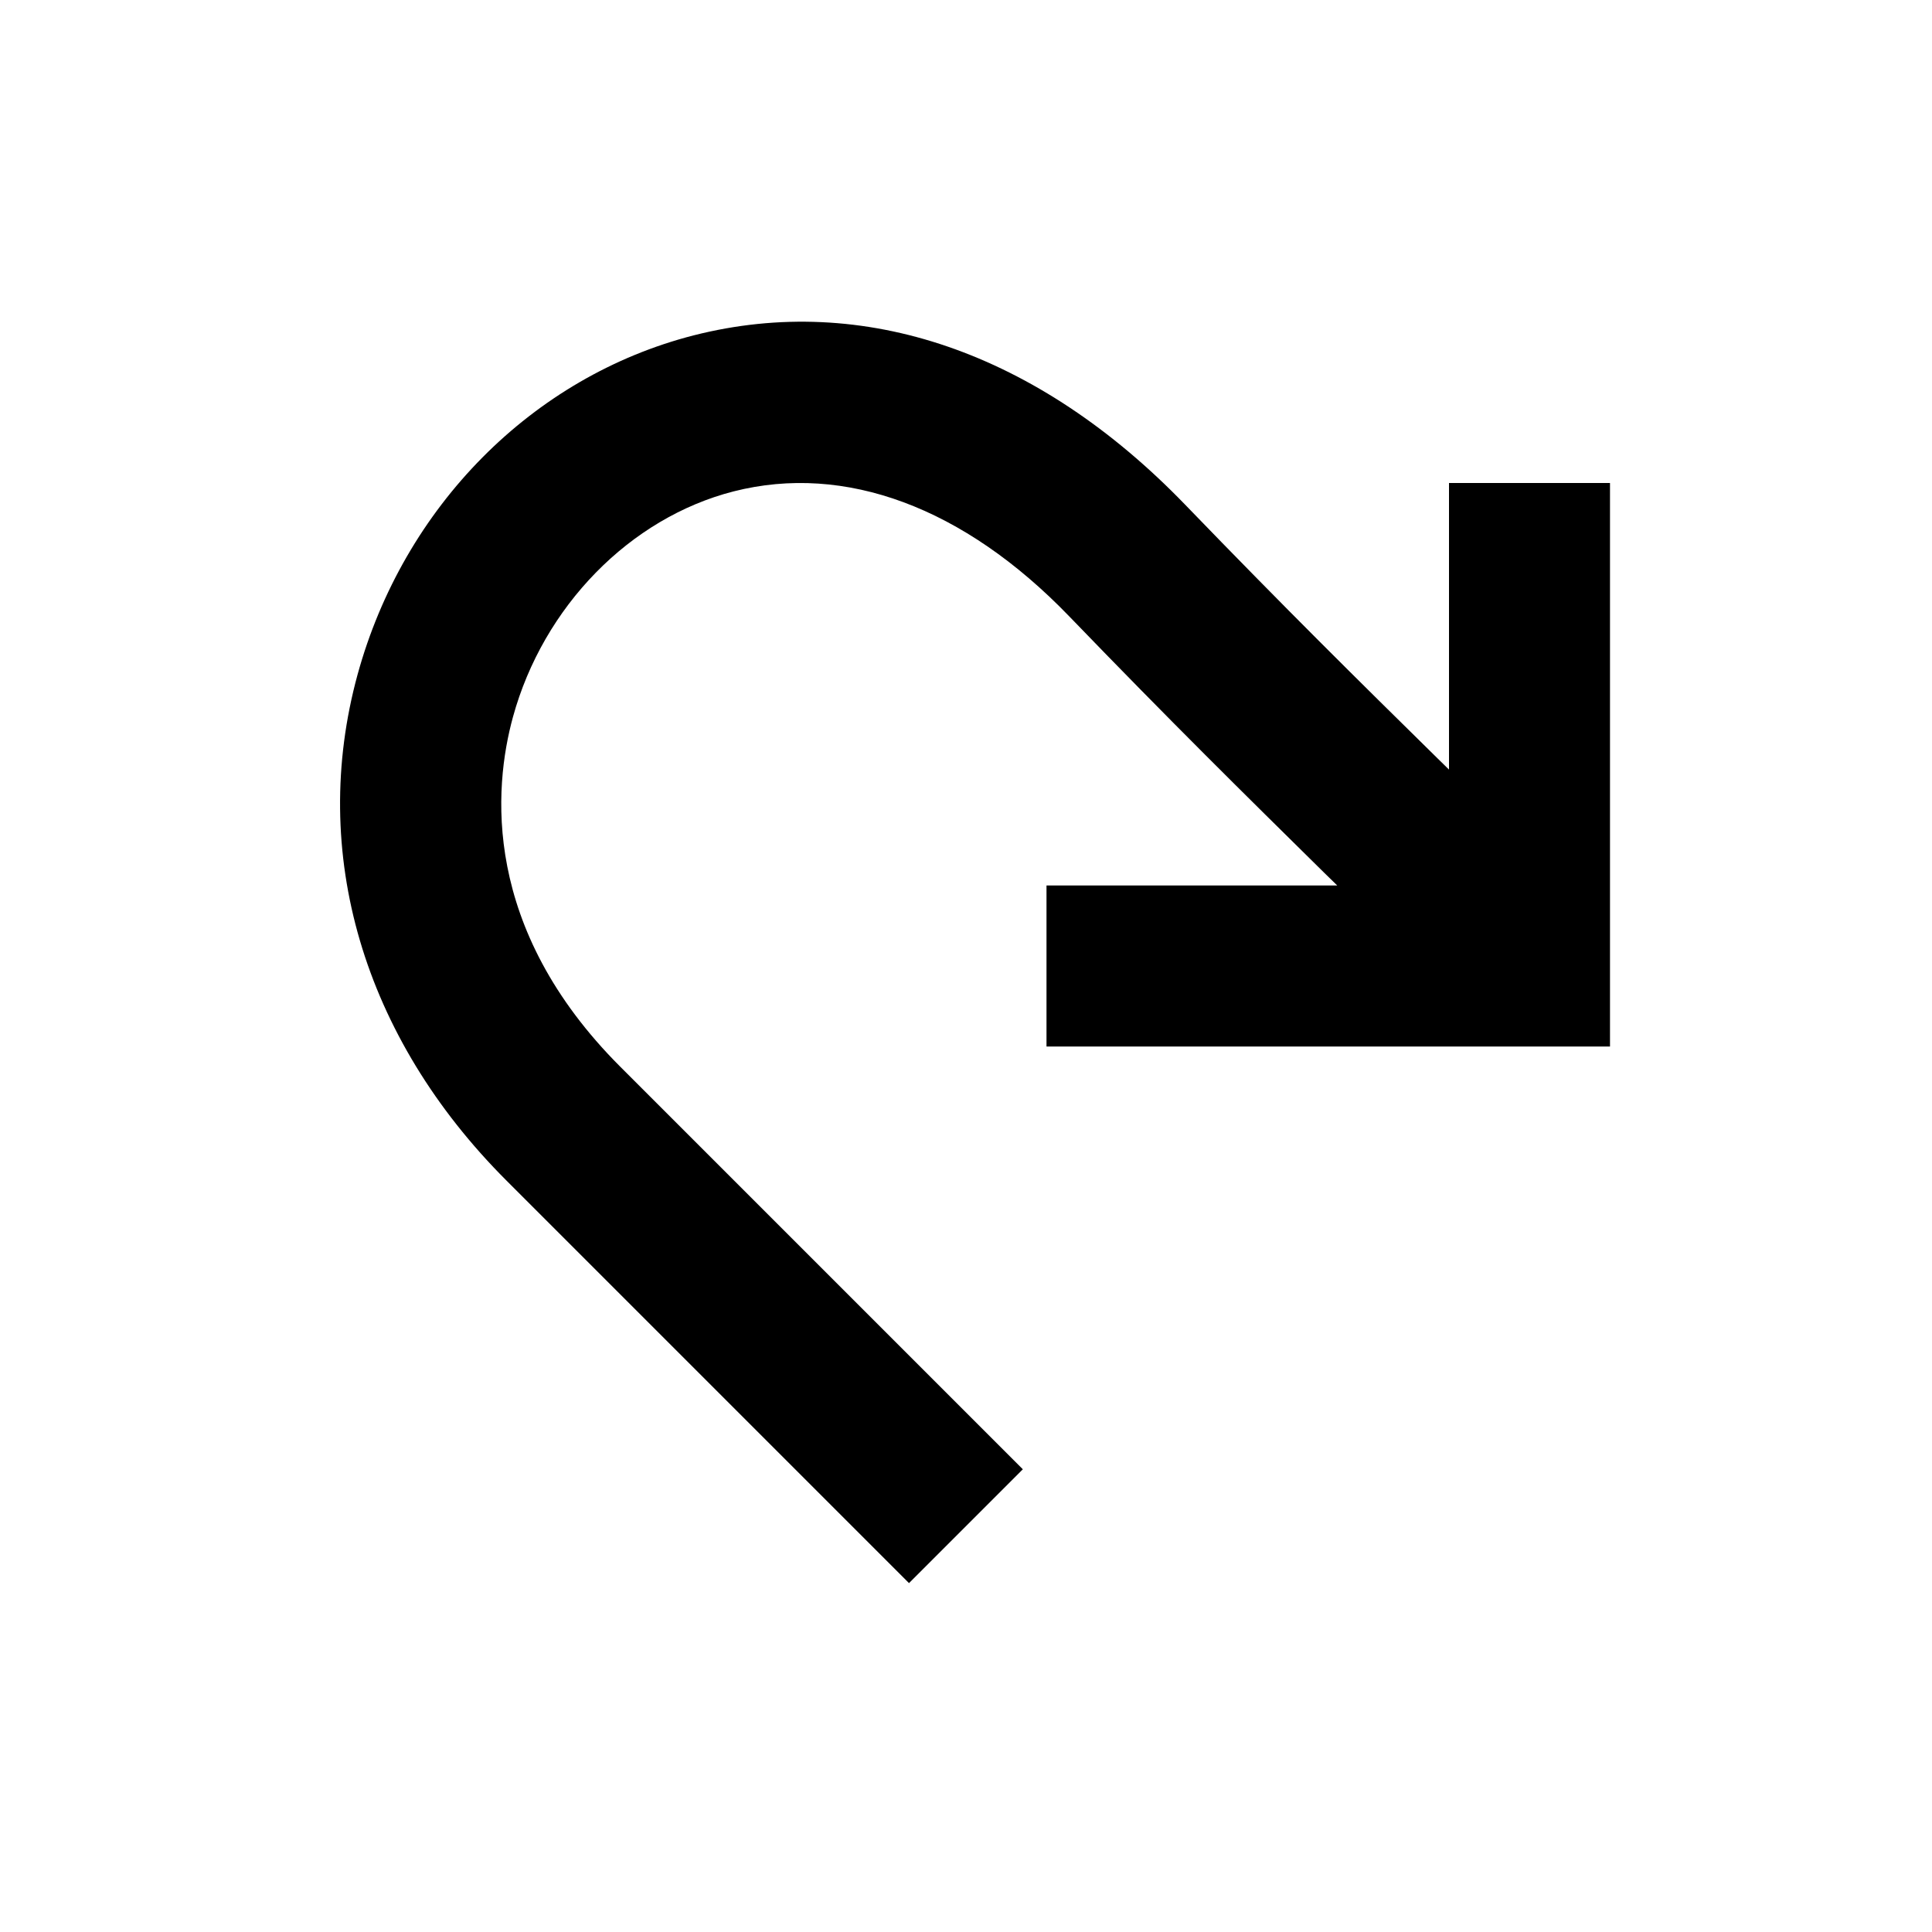
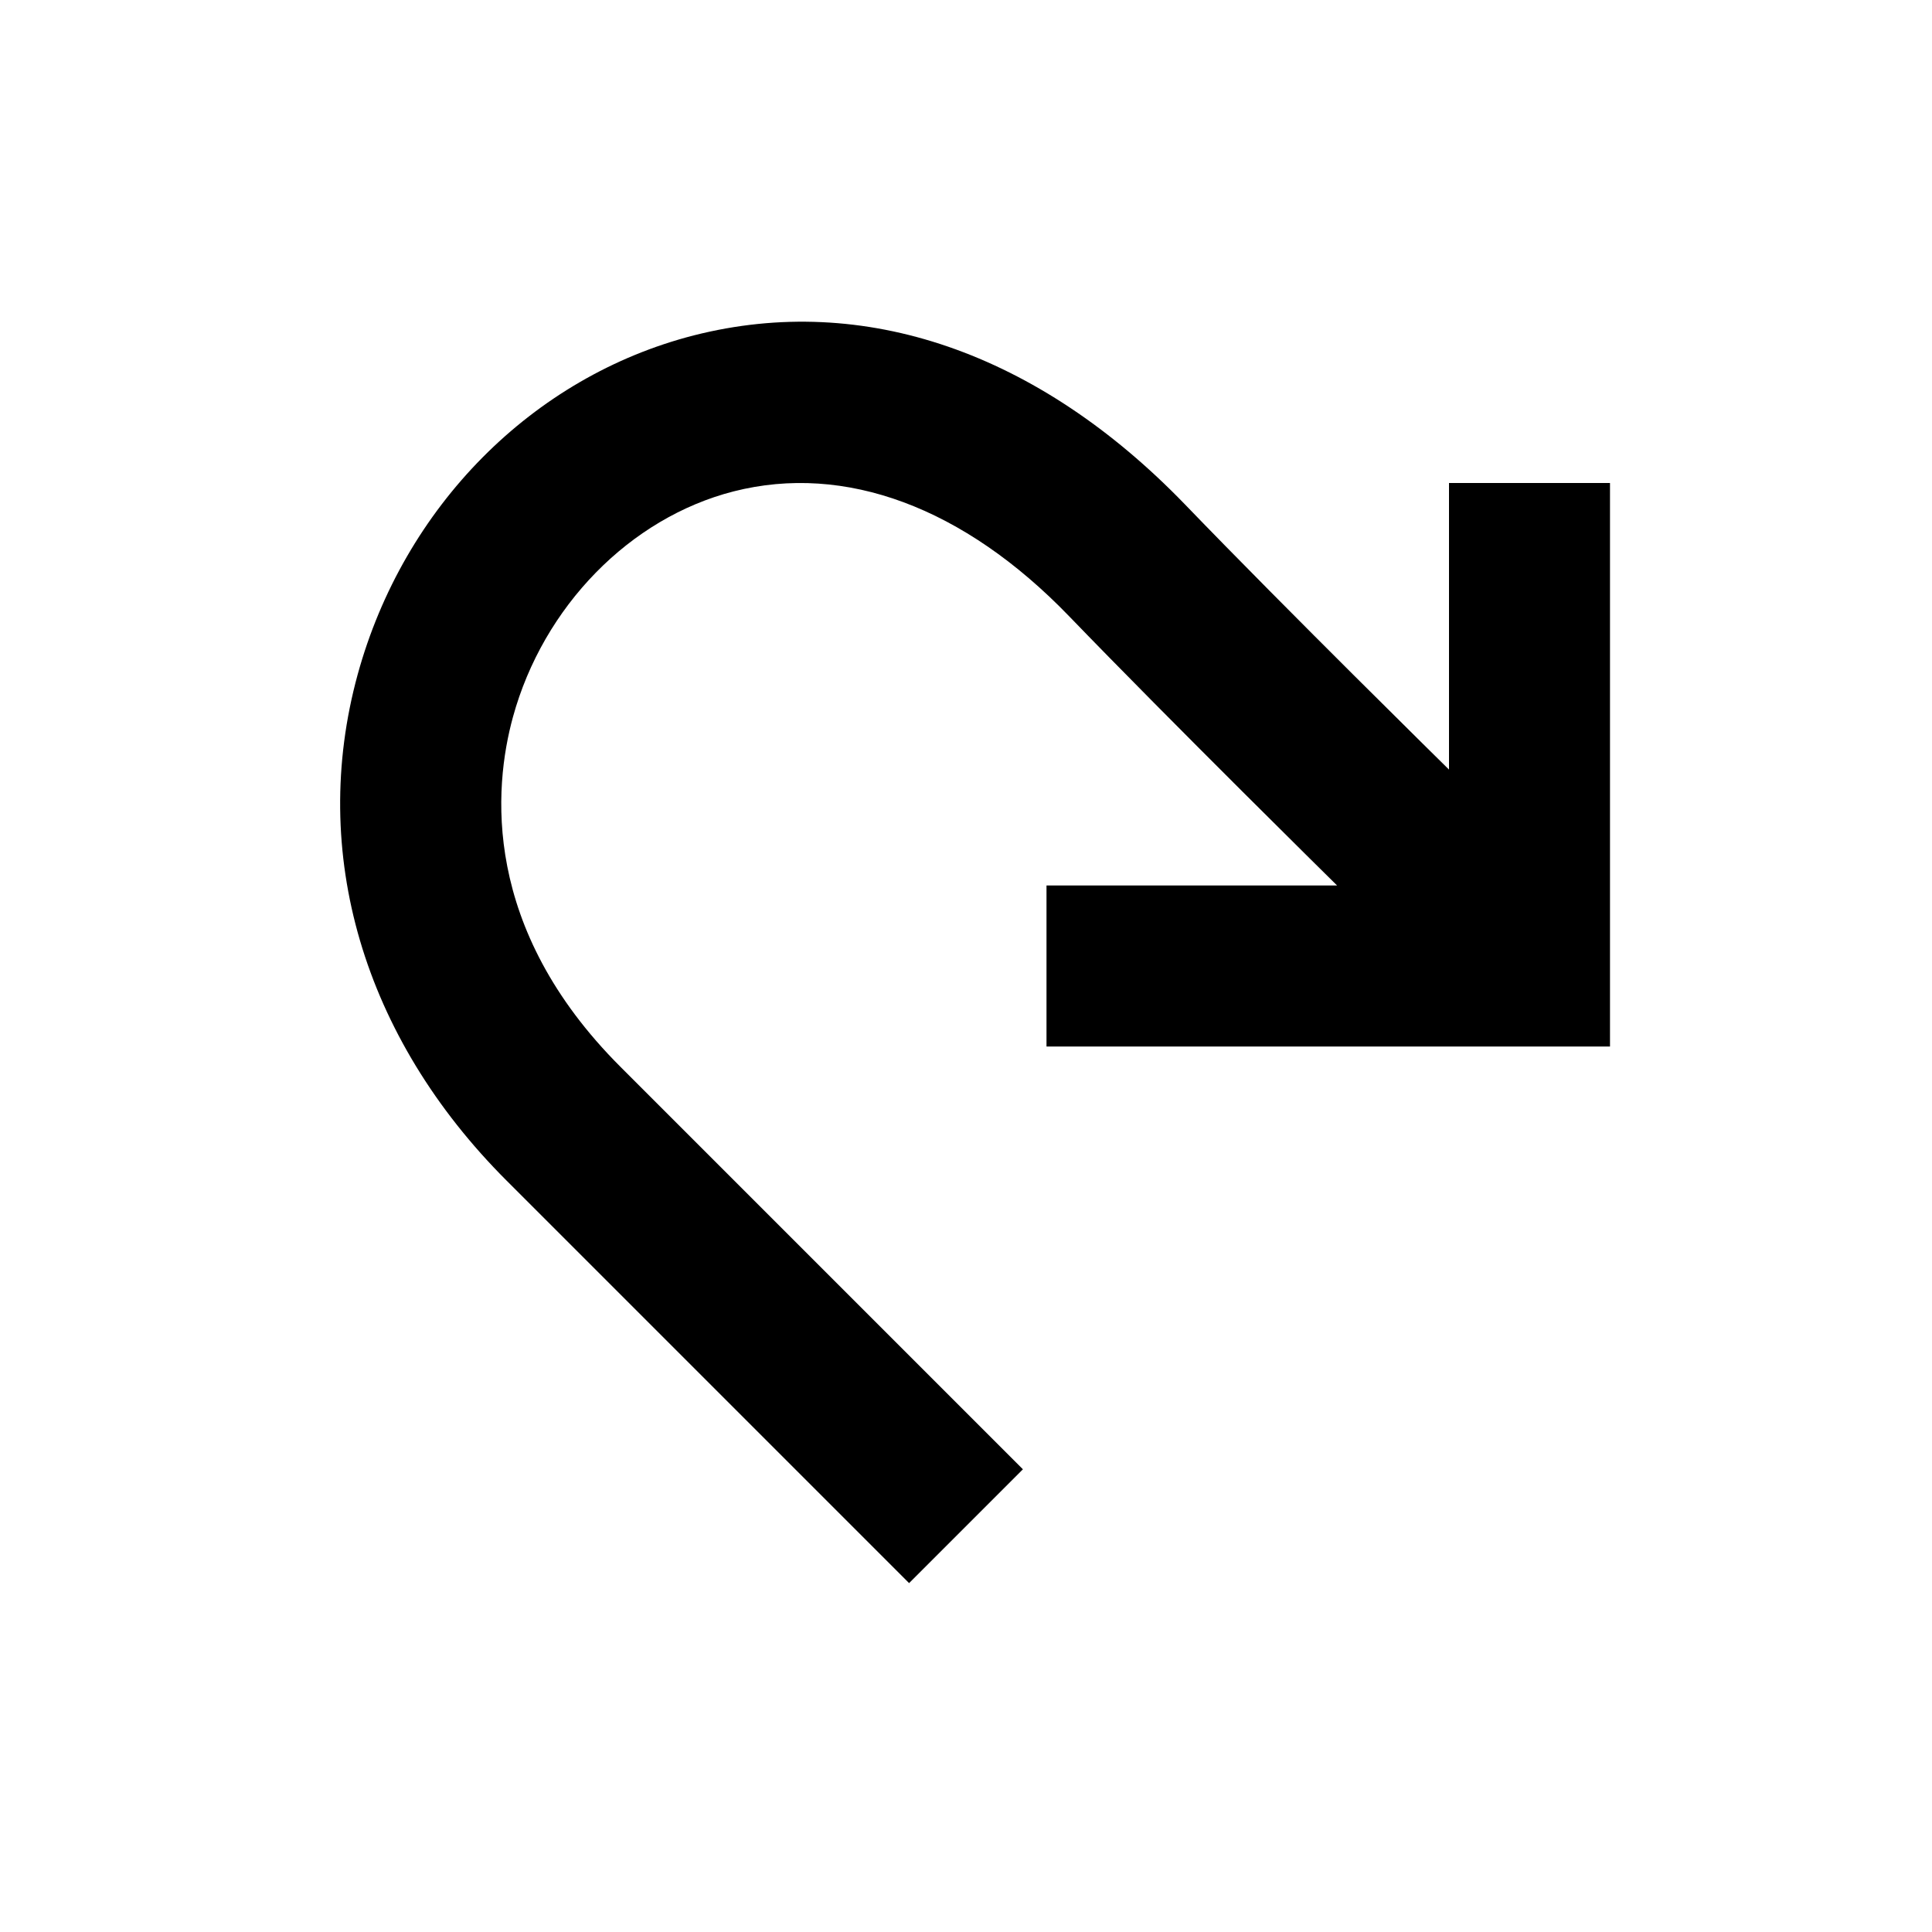
<svg xmlns="http://www.w3.org/2000/svg" viewBox="0 0 24 24" enable-background="new 0 0 24 24">
-   <path d="M18 6v3.56l-.145-.142c-.998-.982-1.874-1.846-3.136-3.152-1.827-1.89-3.992-2.637-6.102-2.1-2.003.513-3.602 2.127-4.175 4.213-.606 2.213.067 4.505 1.85 6.287l5 5 1.414-1.414-5-5C5.982 11.528 6.13 9.79 6.372 8.907c.377-1.373 1.453-2.474 2.742-2.803 1.383-.352 2.86.197 4.166 1.55 1.276 1.322 2.162 2.194 3.172 3.19l.16.156H13v2h7V6h-2z" />
+   <path d="M18 6v3.56s-2.02-1.987-3.28-3.294c-1.826-1.89-3.99-2.637-6.1-2.1-2.005.513-3.604 2.127-4.177 4.213-.606 2.213.067 4.505 1.85 6.287l5 5 1.414-1.414-5-5C5.982 11.528 6.13 9.79 6.372 8.907c.377-1.373 1.453-2.474 2.742-2.803 1.383-.352 2.86.197 4.166 1.55C14.557 8.977 16.61 11 16.61 11H13v2h7V6h-2z" />
</svg>
